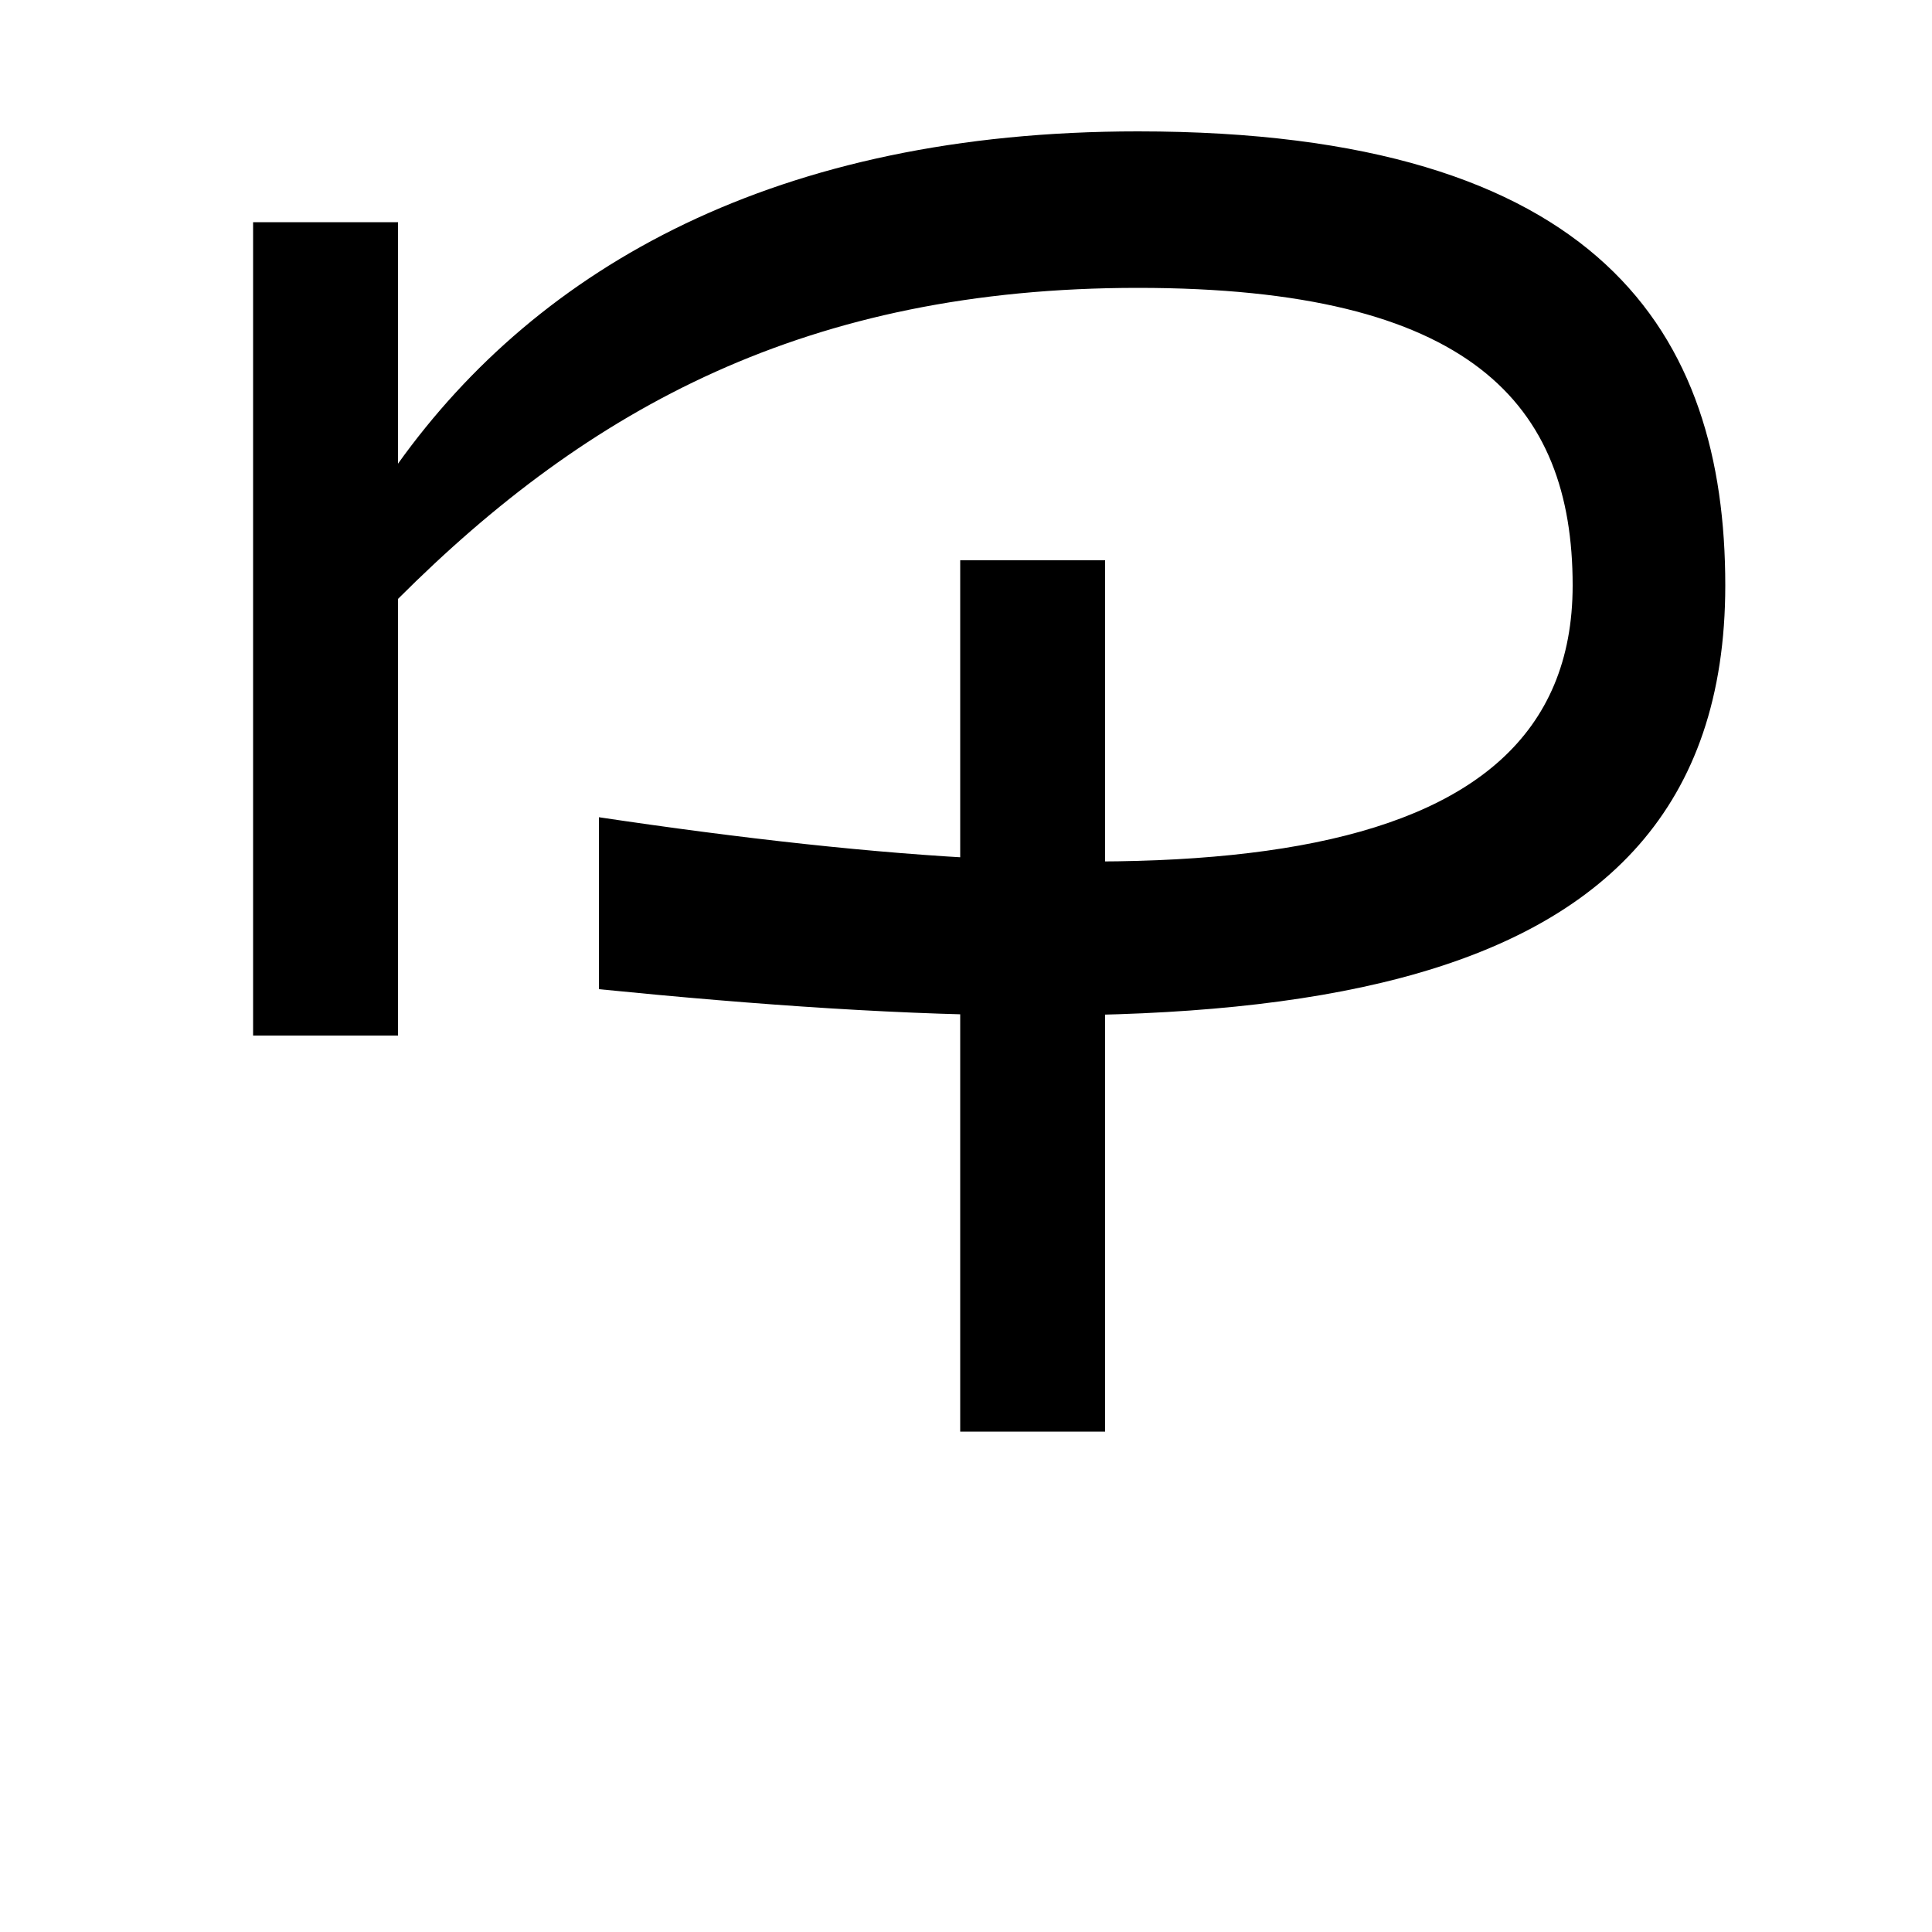
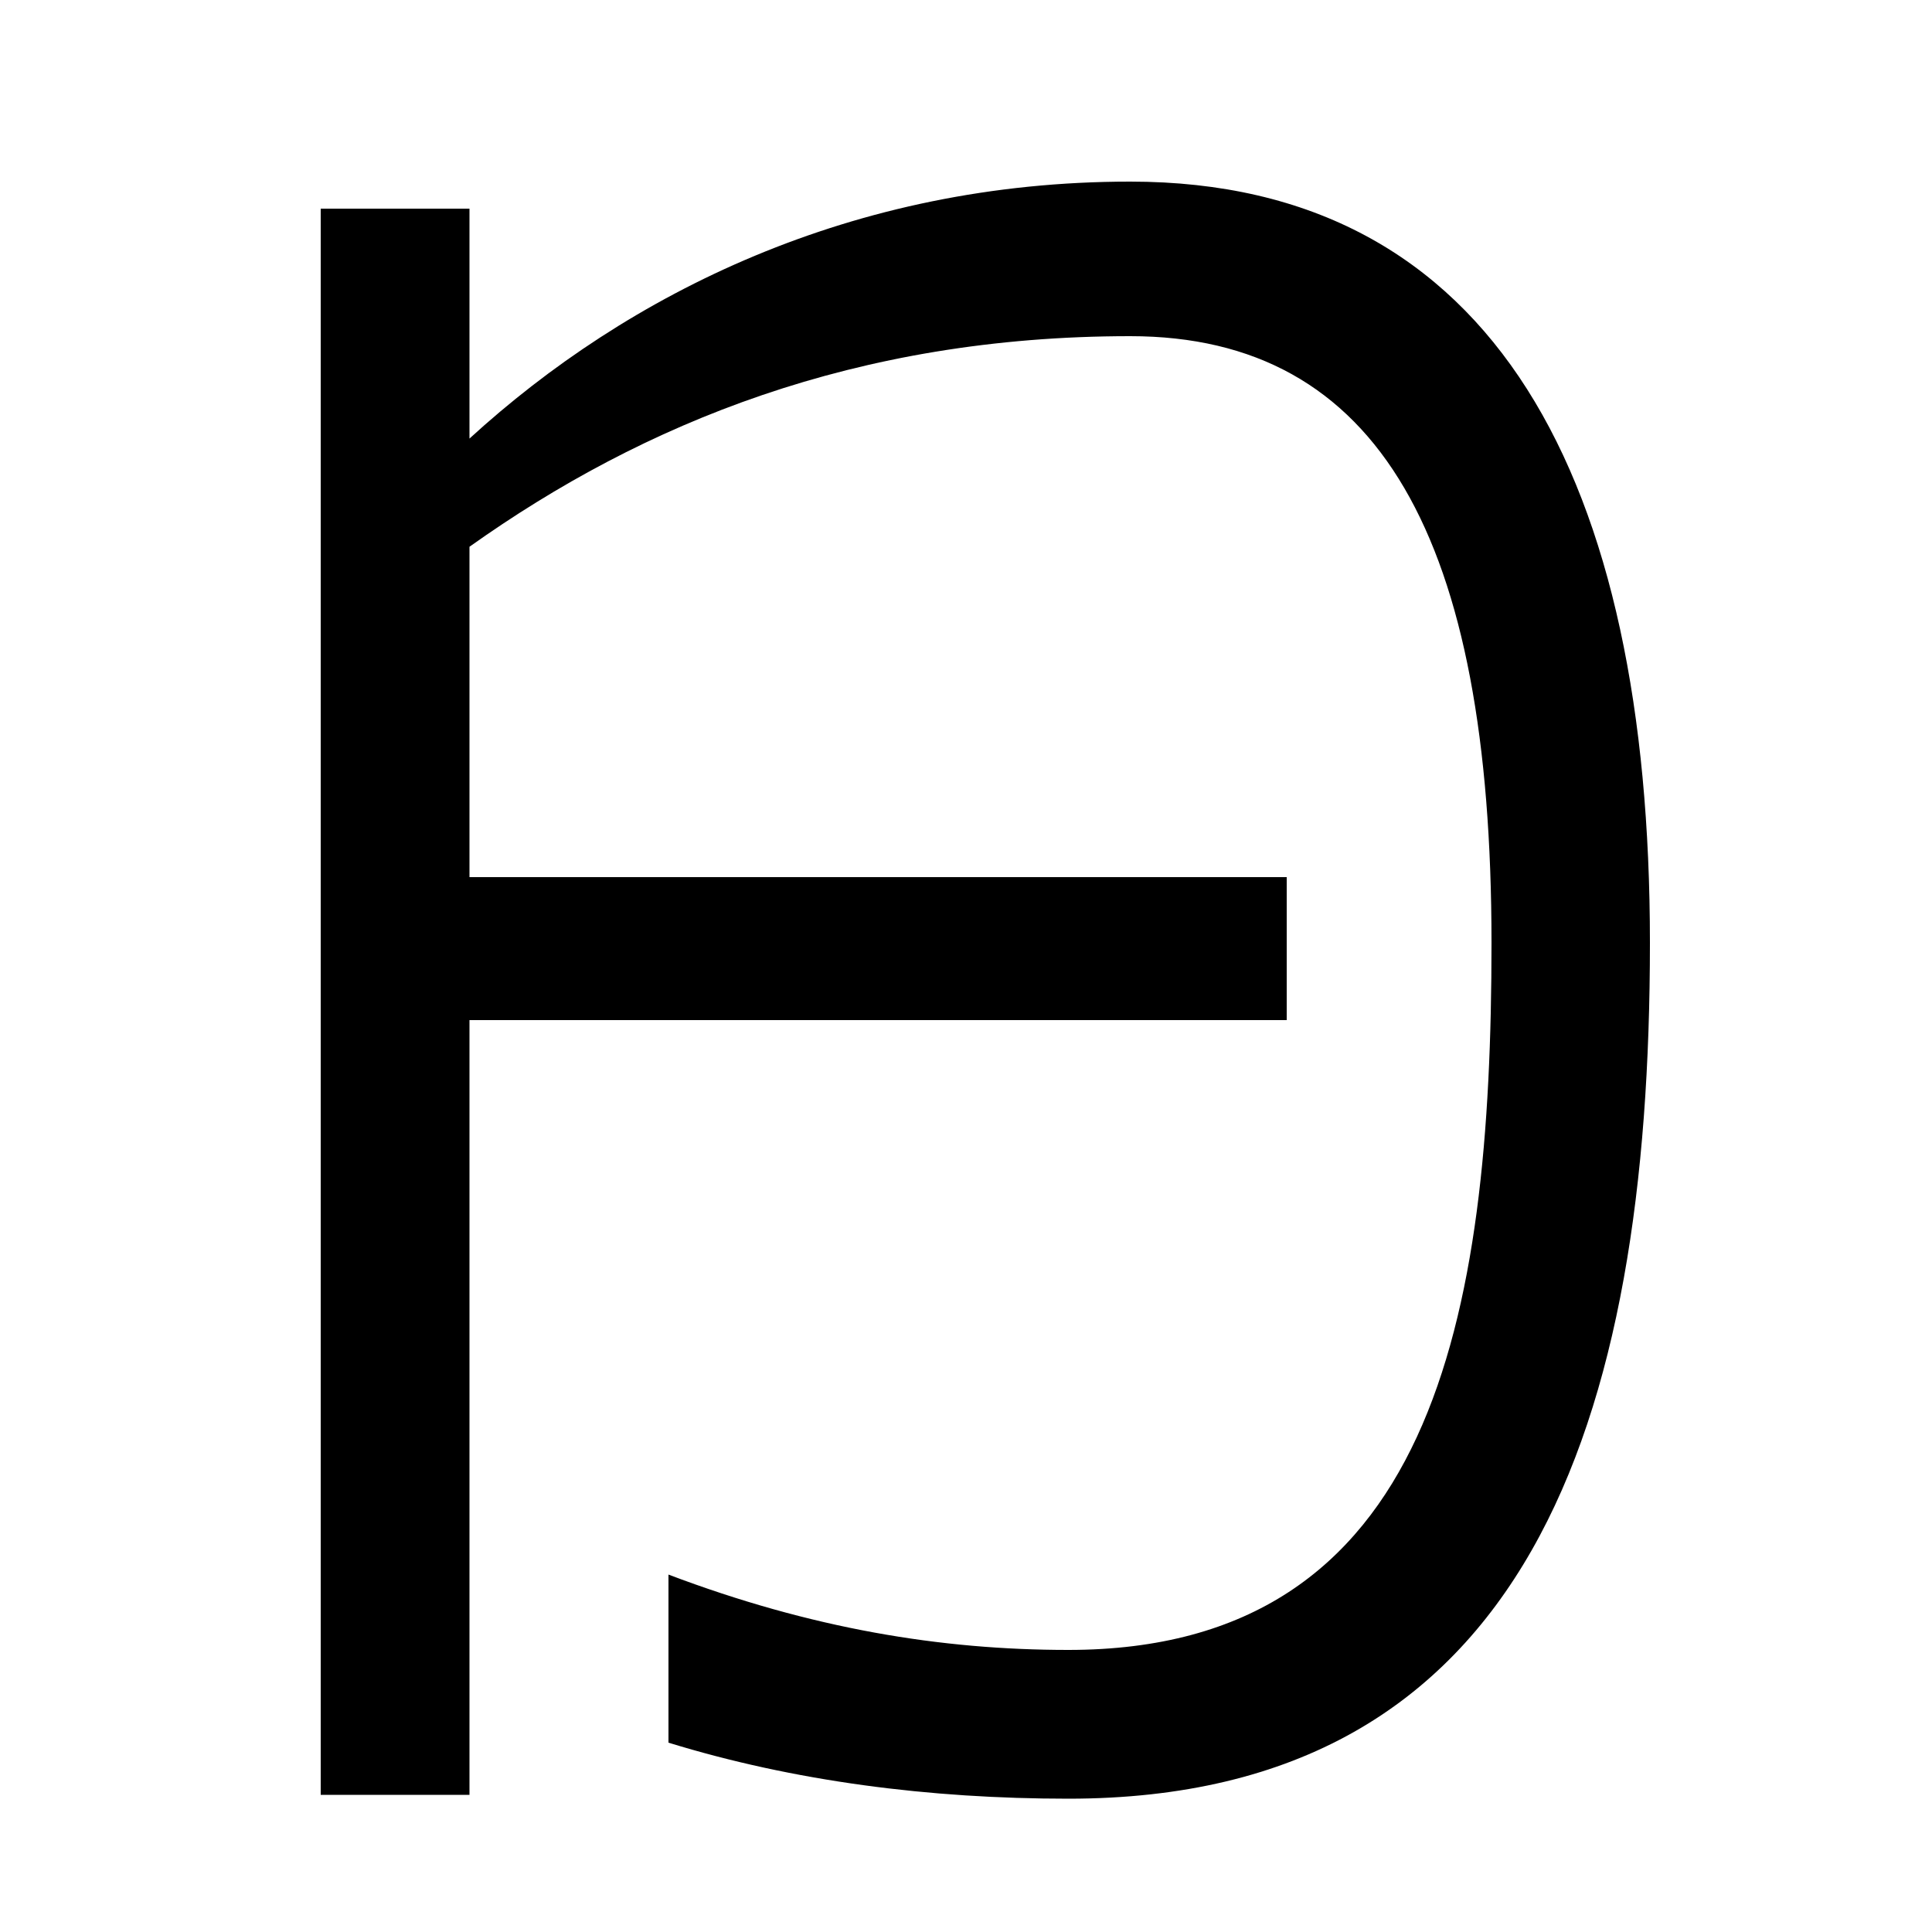
<svg xmlns="http://www.w3.org/2000/svg" width="1000" height="1000">
-   <path d="M131 344H206V570C305 669 418 731 589 731C761 731 814 671 814 577C814 422 605 413 310 457V368C640 335 893 347 893 577C893 707 829 812 589 812C402 812 279 742 206 640V765H131ZM572 139V590H497V139Z" transform="translate(0, 880) scale(1,-1)" />
+   <path d="M553 -51C791 -51 854 144 854 392C854 631 774 786 585 786C441 786 325 728 243 653V772H166V-49H243V597C333 661 443 706 585 706C714 706 772 601 772 392C772 198 742 26 553 26C487 26 420 37 346 65V-22C411 -42 481 -51 553 -51ZM215 352H666V426H215Z" transform="translate(0, 880) scale(1,-1)" />
</svg>
